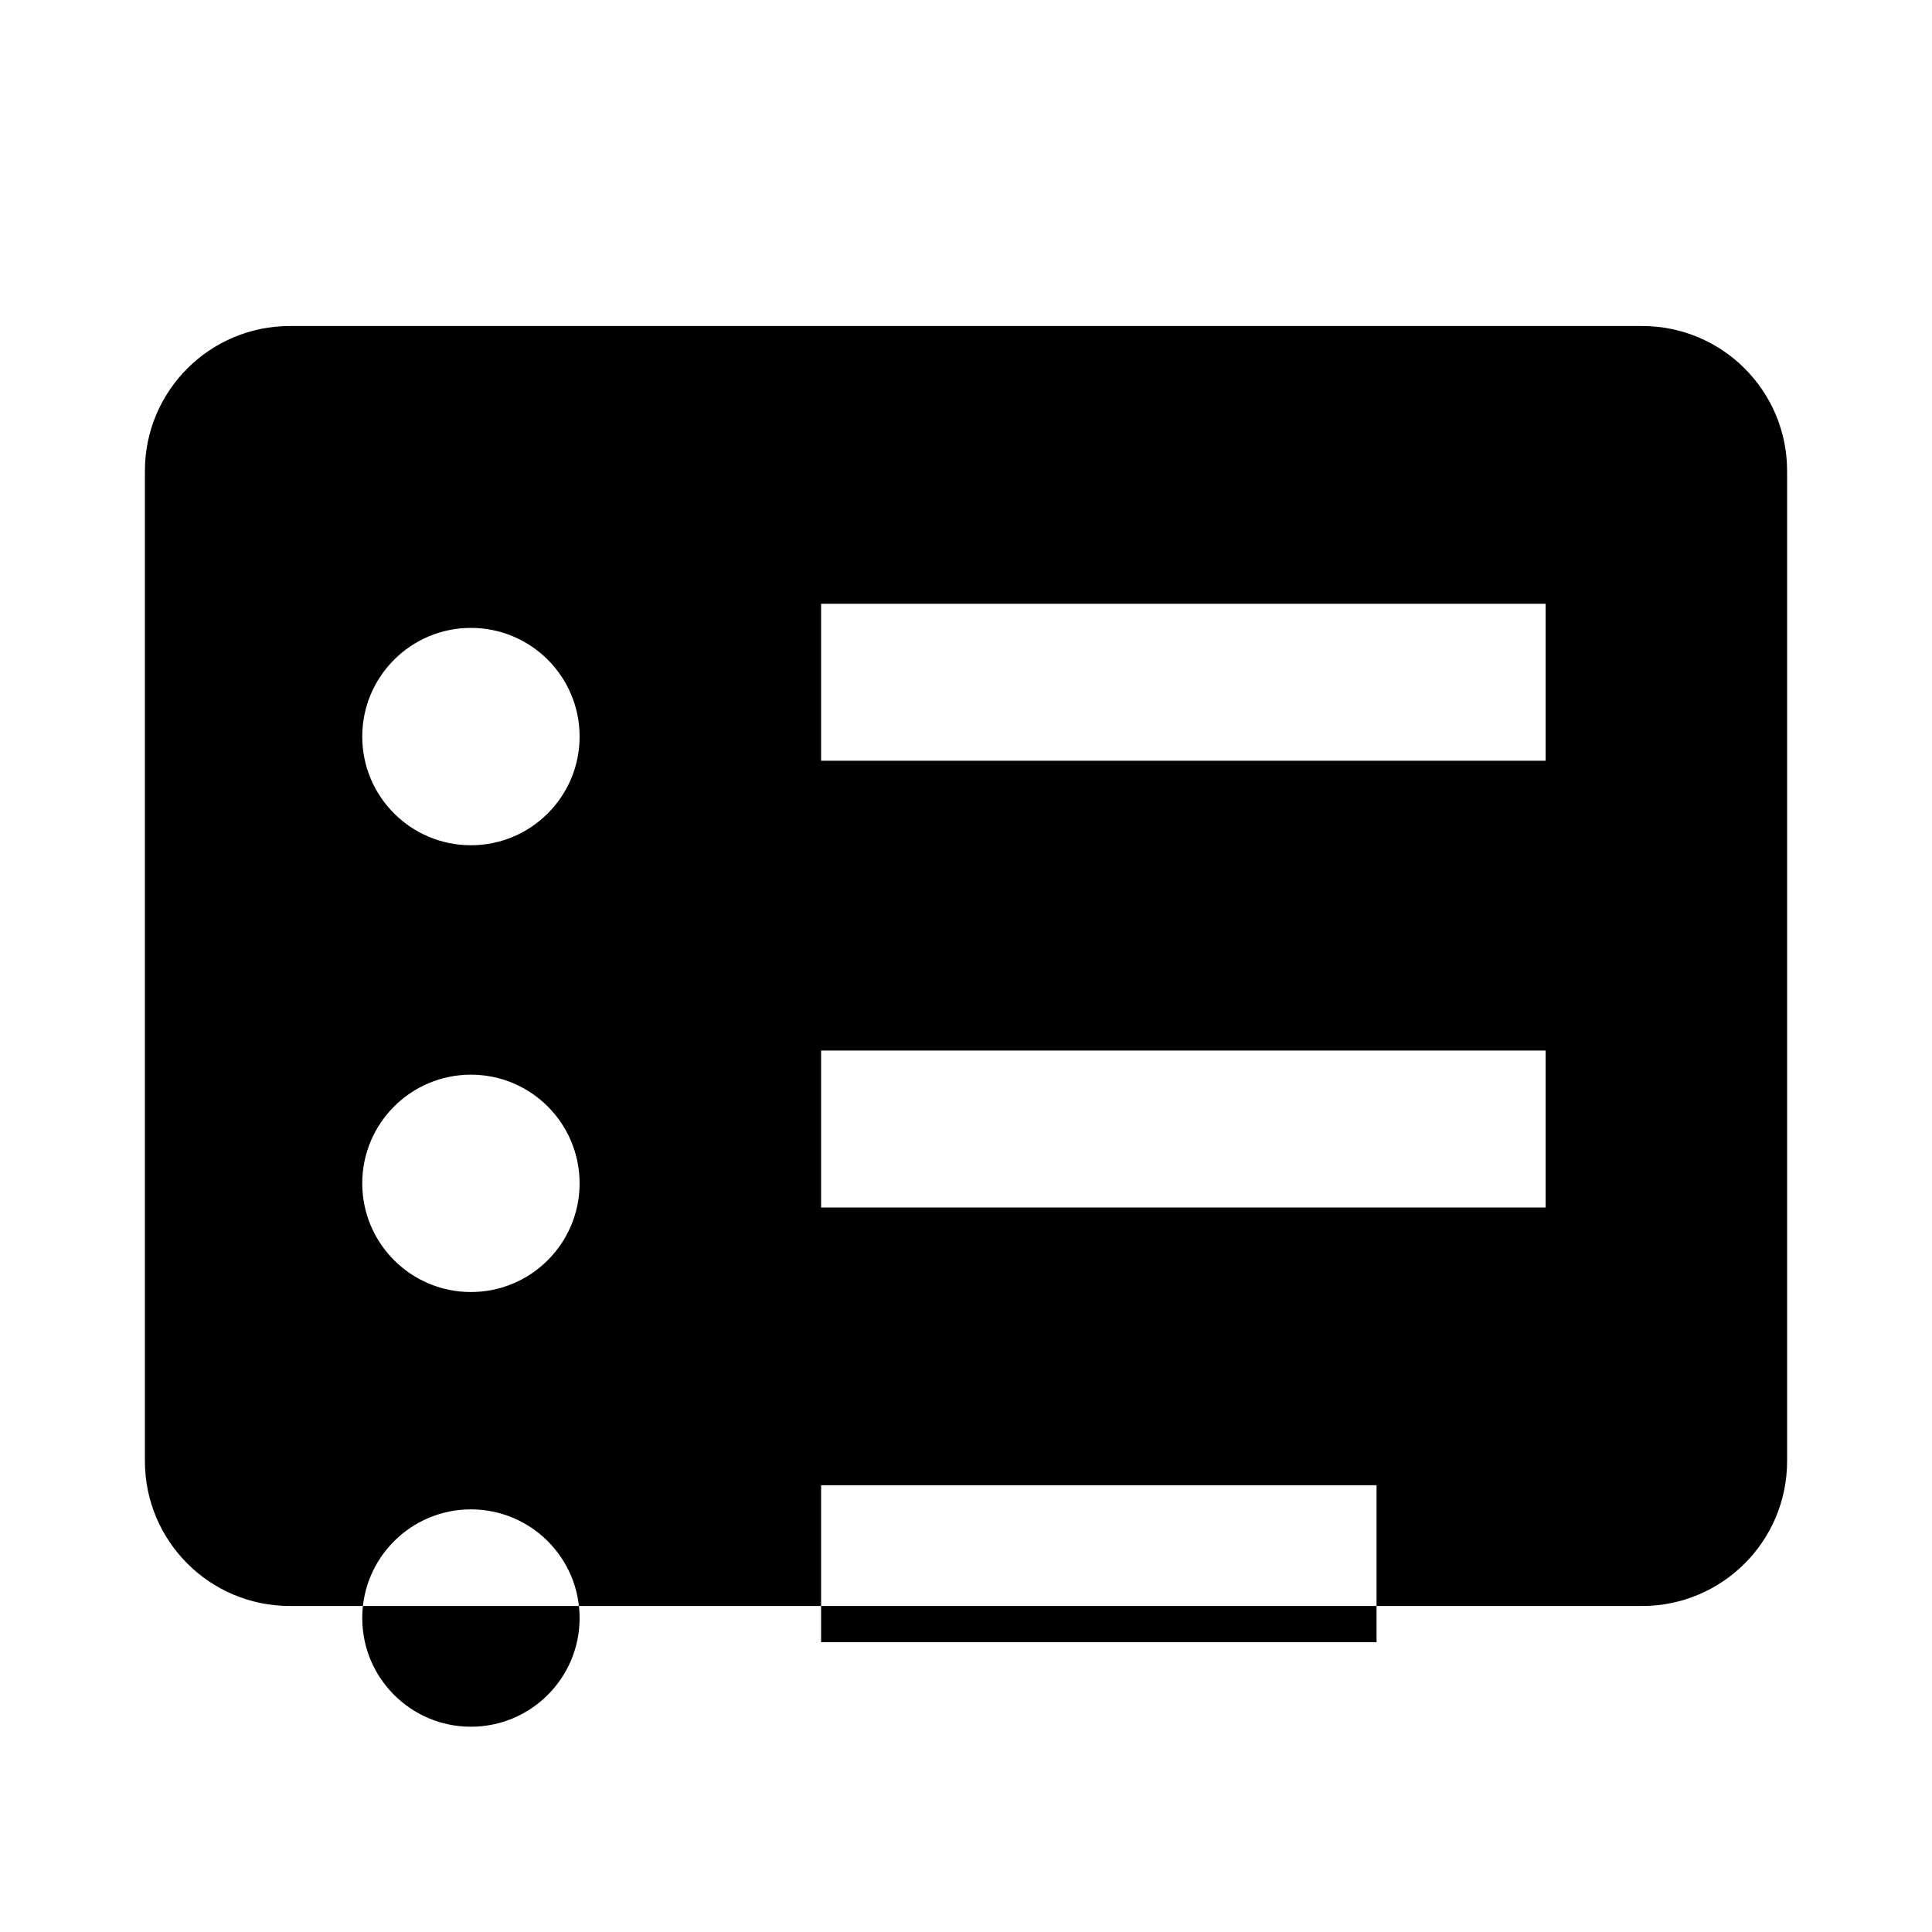
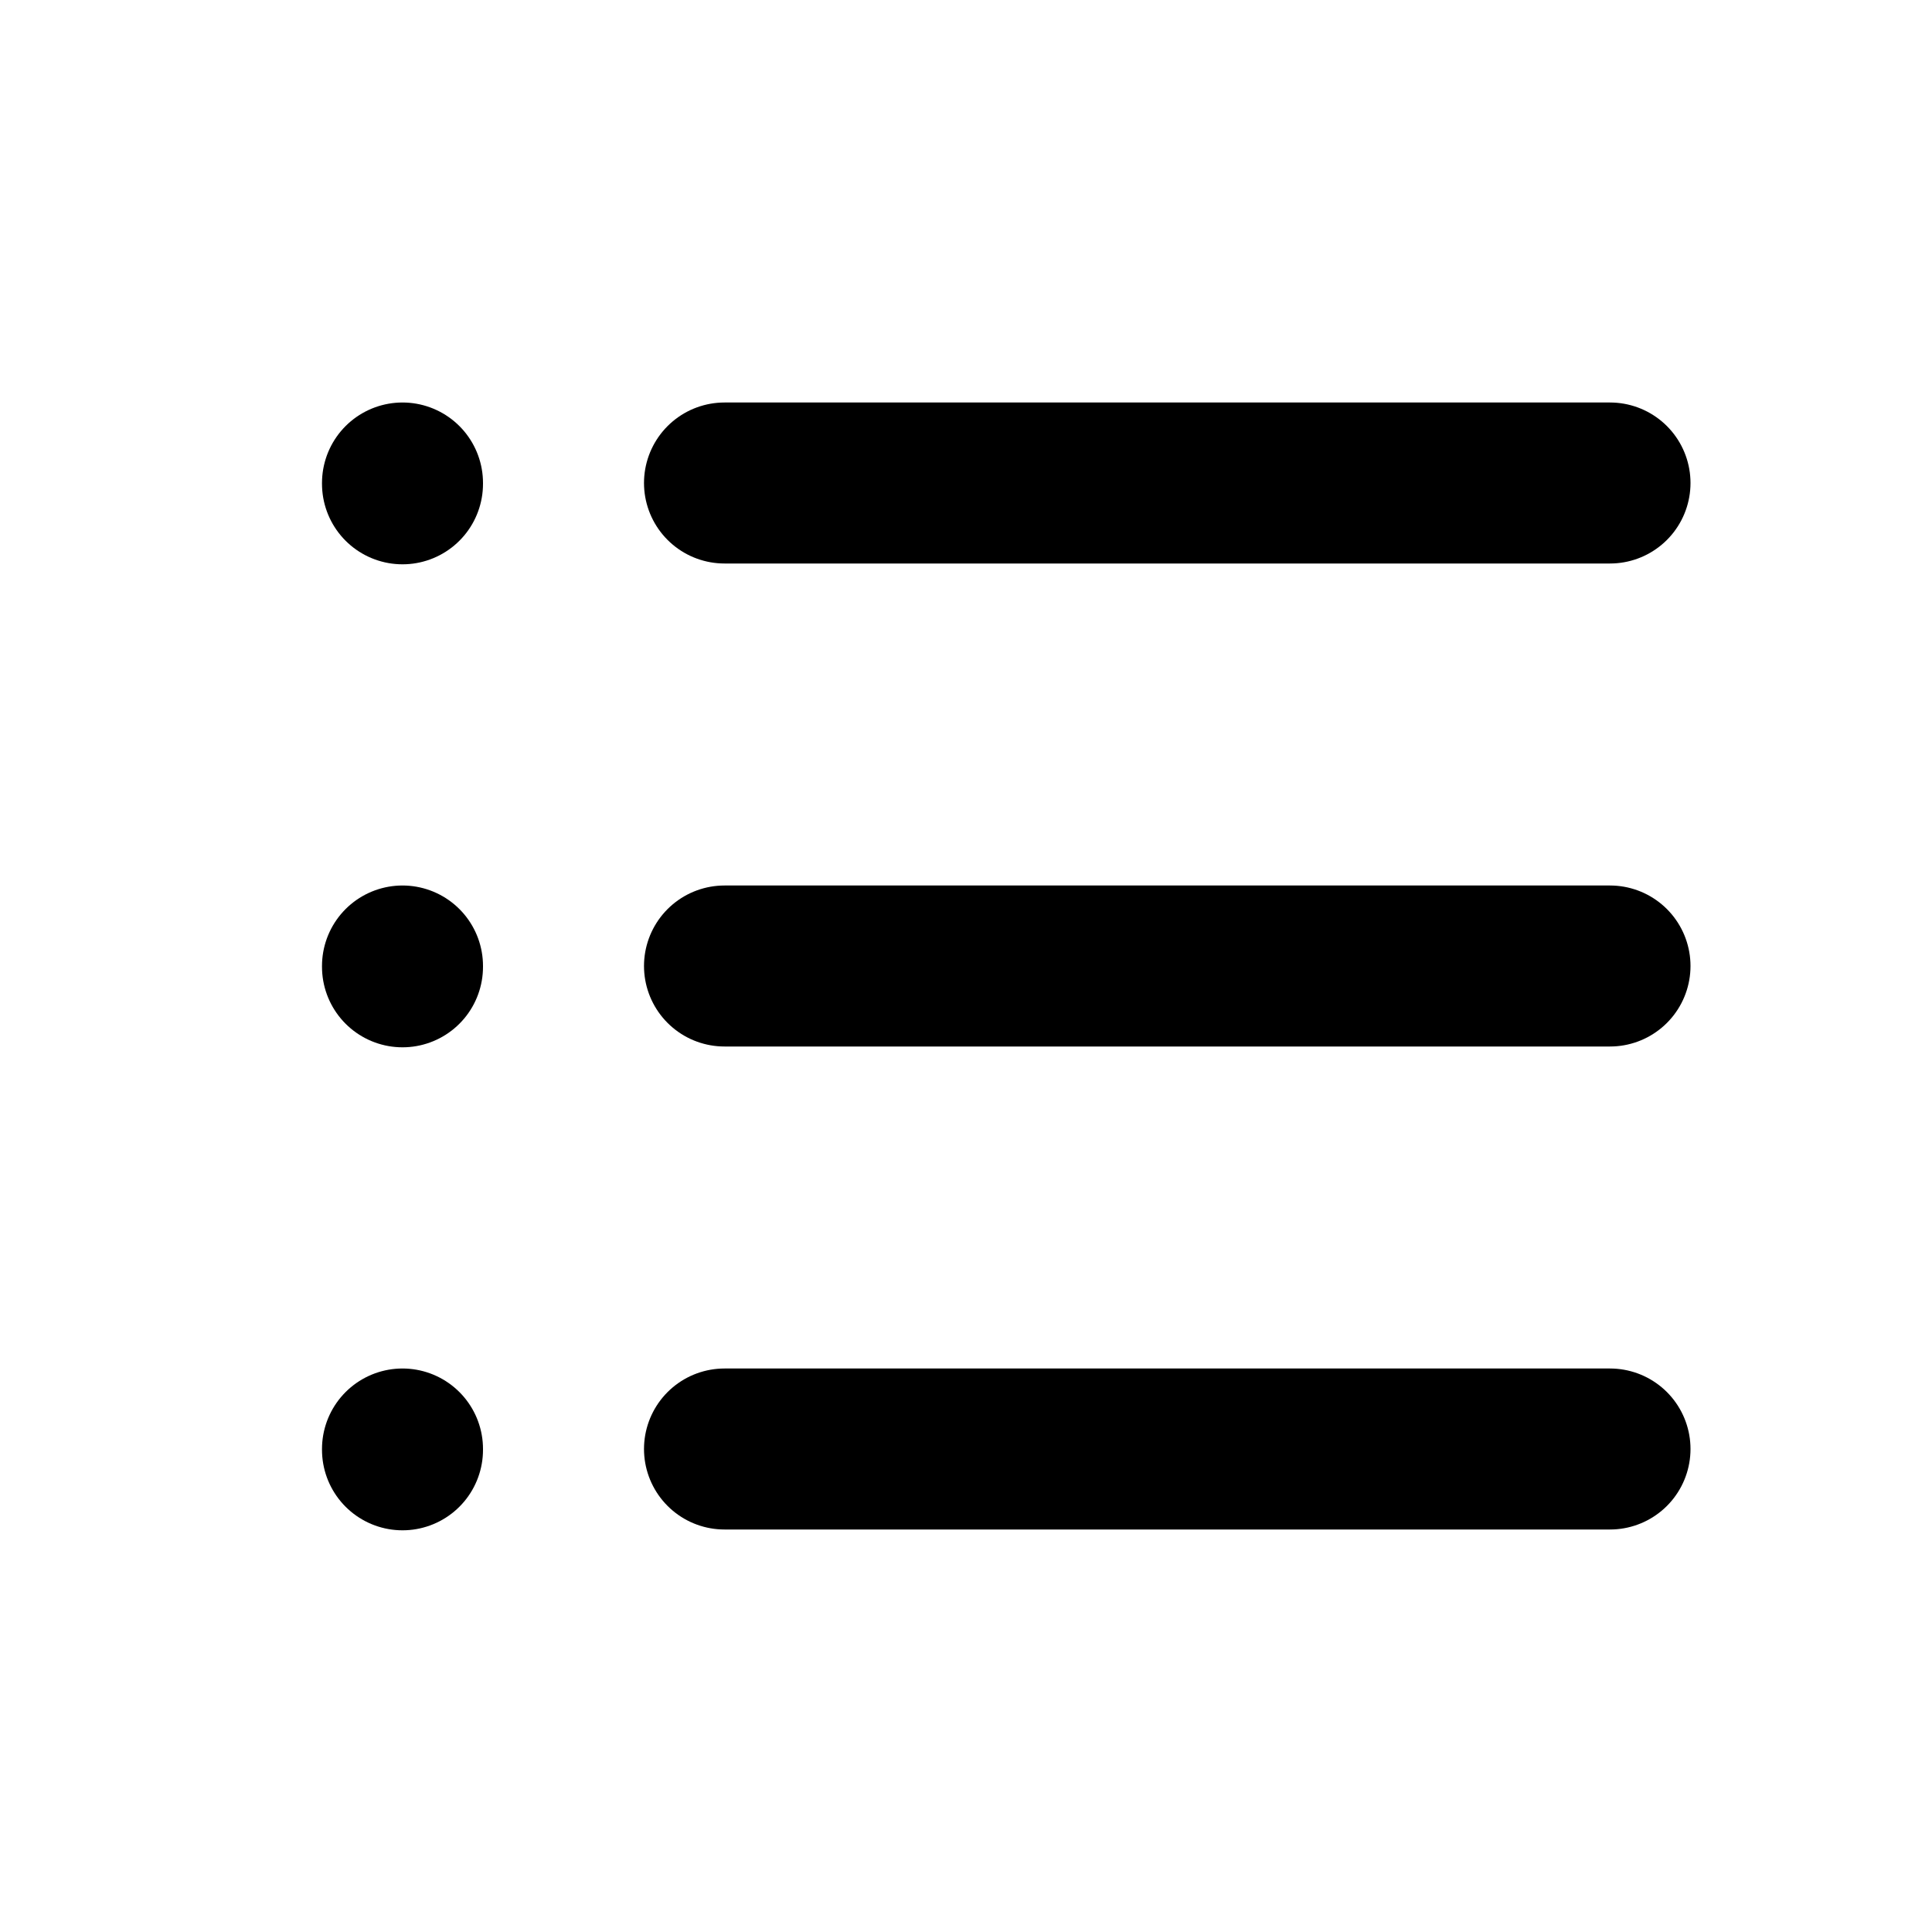
- <svg xmlns="http://www.w3.org/2000/svg" viewBox="0 0 16 16" fill="currentColor" fill-rule="evenodd">
-   <path d="M2.4 2.7h11.2a1.2 1.2 0 0 1 1.2 1.2v8.2a1.2 1.2 0 0 1-1.2 1.2H2.4a1.2 1.2 0 0 1-1.2-1.2V3.9a1.2 1.2 0 0 1 1.2-1.2Zm1.5 2.5a.9.9 0 1 0 0 1.8.9.9 0 0 0 0-1.8Zm0 3.7a.9.9 0 1 0 0 1.8.9.9 0 0 0 0-1.8Zm0 3.6a.9.9 0 1 0 0 1.8.9.9 0 0 0 0-1.8ZM6.8 5h6v1.3h-6V5Zm0 3.7h6V10h-6V8.7Zm0 3.6h4.6v1.3H6.8v-1.3Z" />
+ <svg xmlns="http://www.w3.org/2000/svg" width="24" height="24" viewBox="0 0 24 24" fill="none" stroke="currentColor" stroke-width="2" stroke-linecap="round" stroke-linejoin="round">
+   <path d="M9 6l11 0" />
+   <path d="M9 12l11 0" />
+   <path d="M9 18l11 0" />
+   <path d="M5 6l0 .01" />
+   <path d="M5 12l0 .01" />
+   <path d="M5 18l0 .01" />
</svg>
